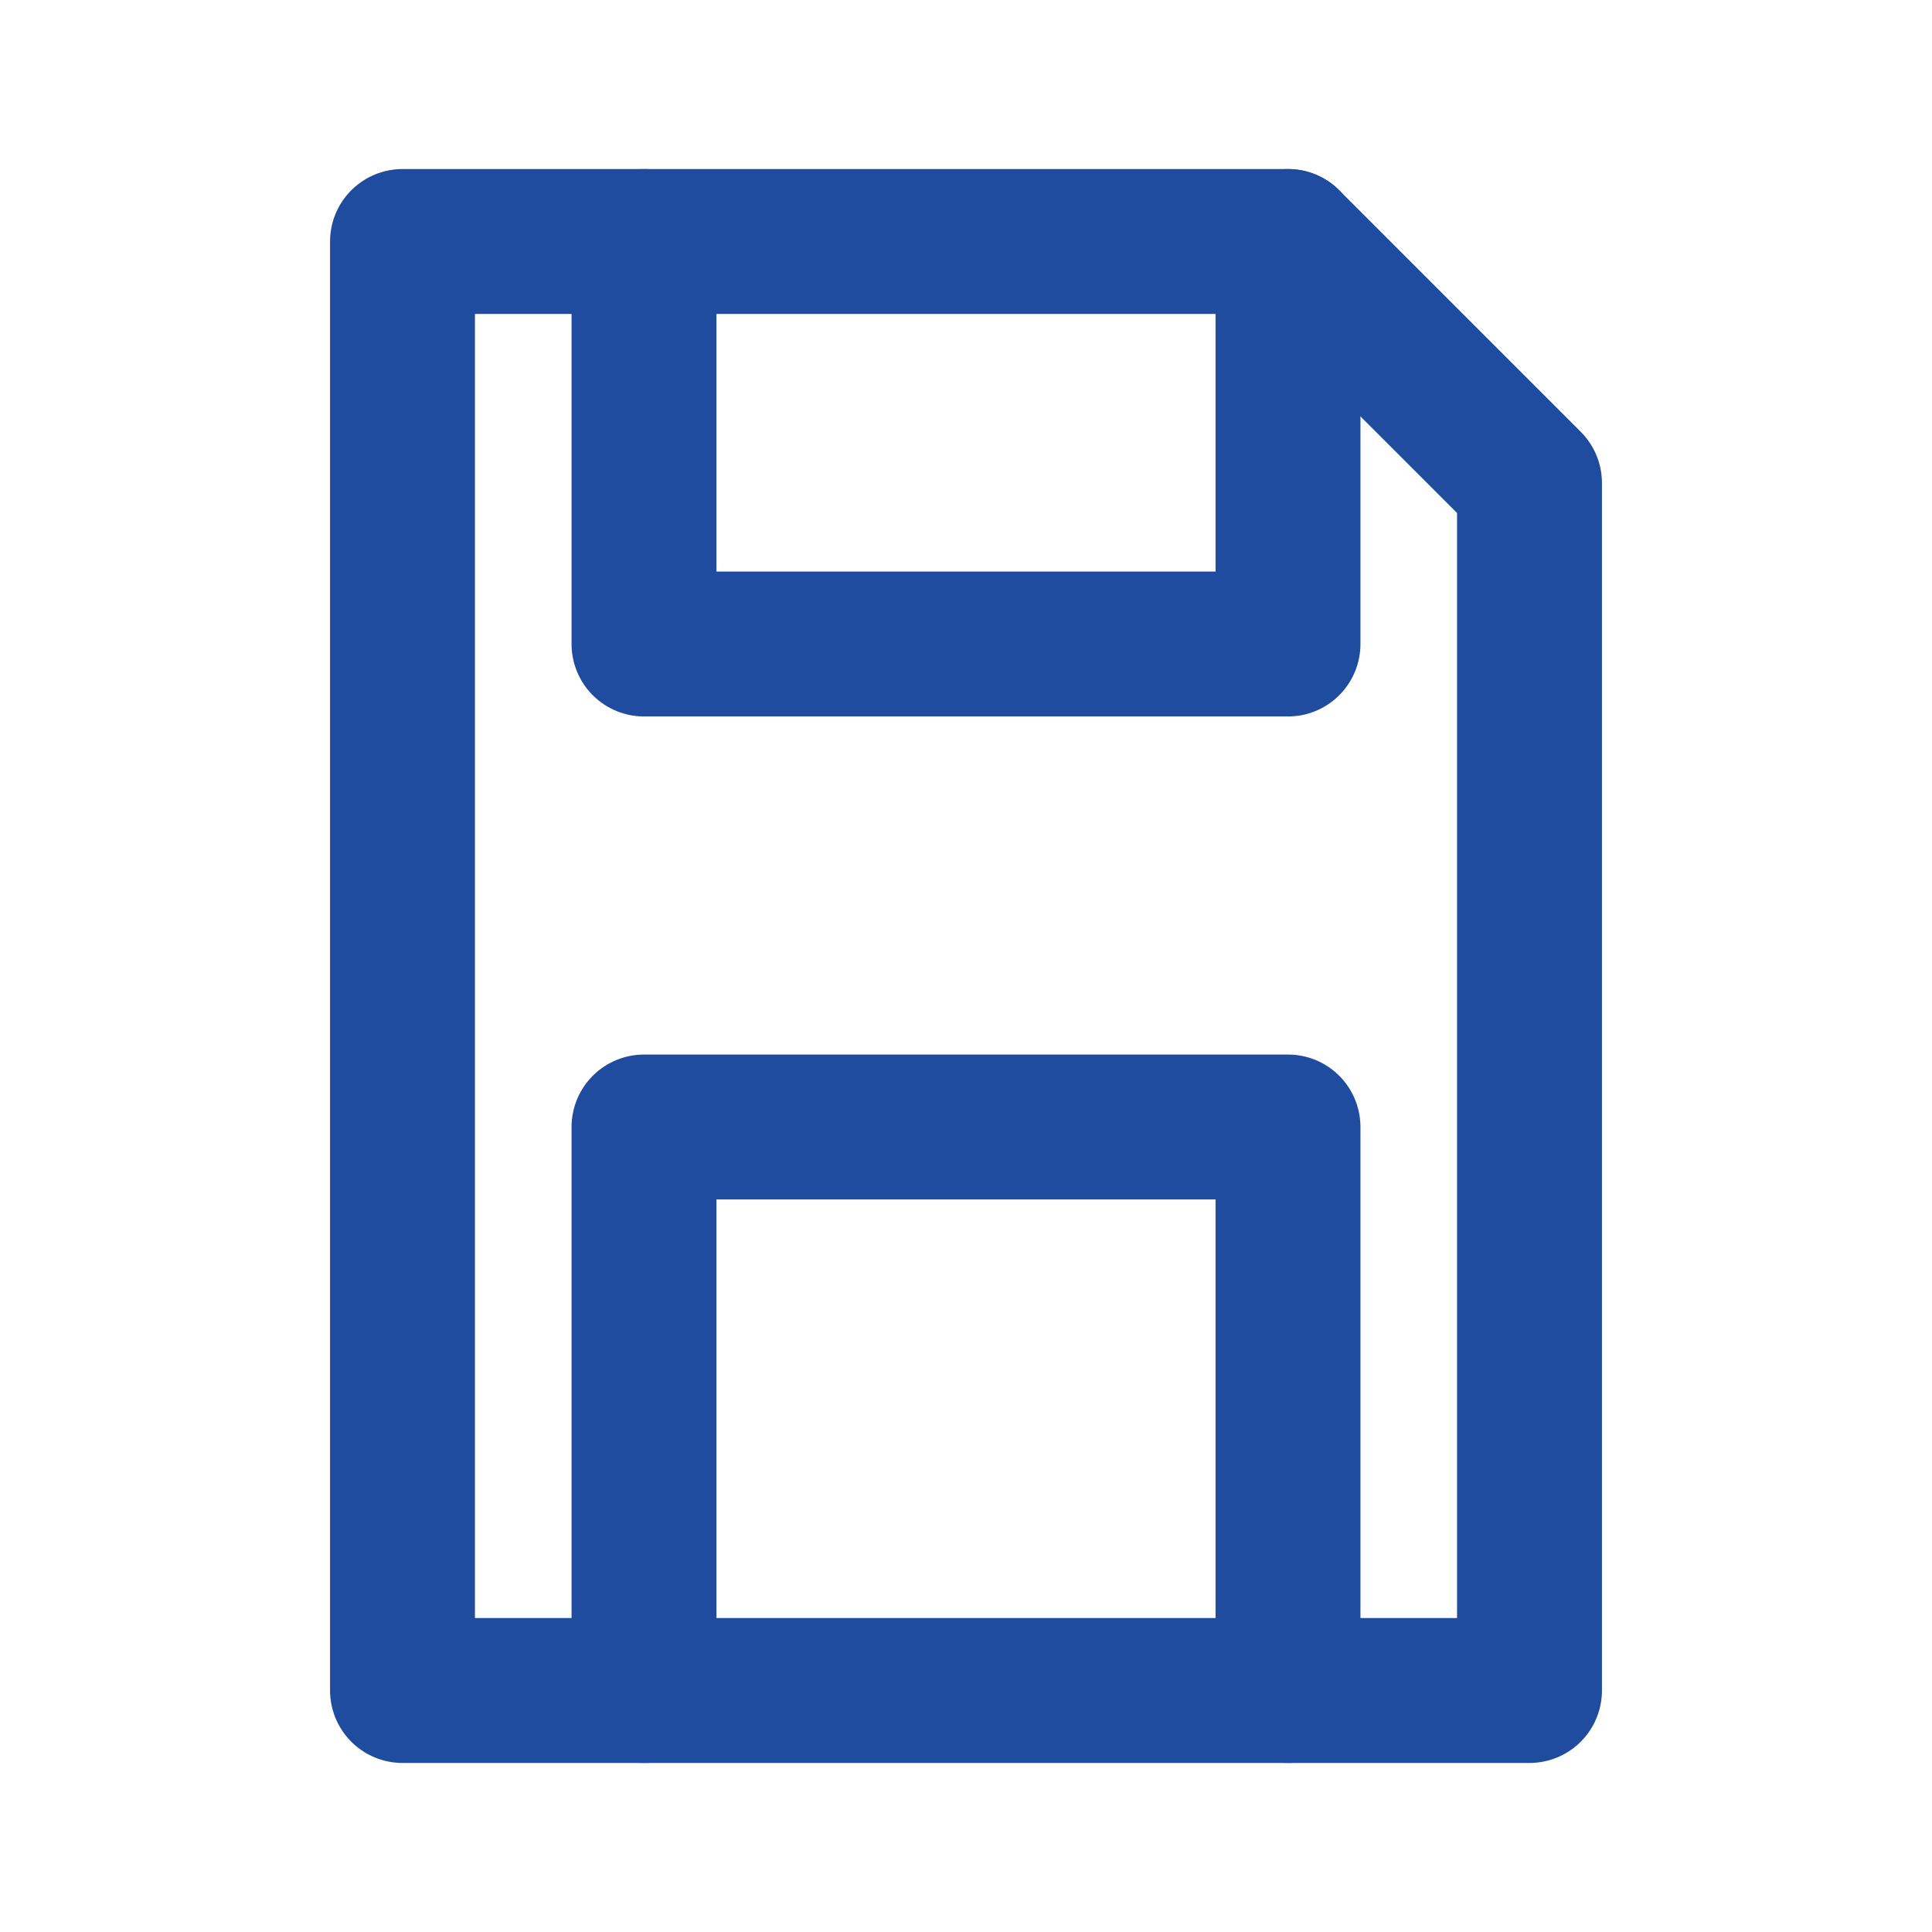
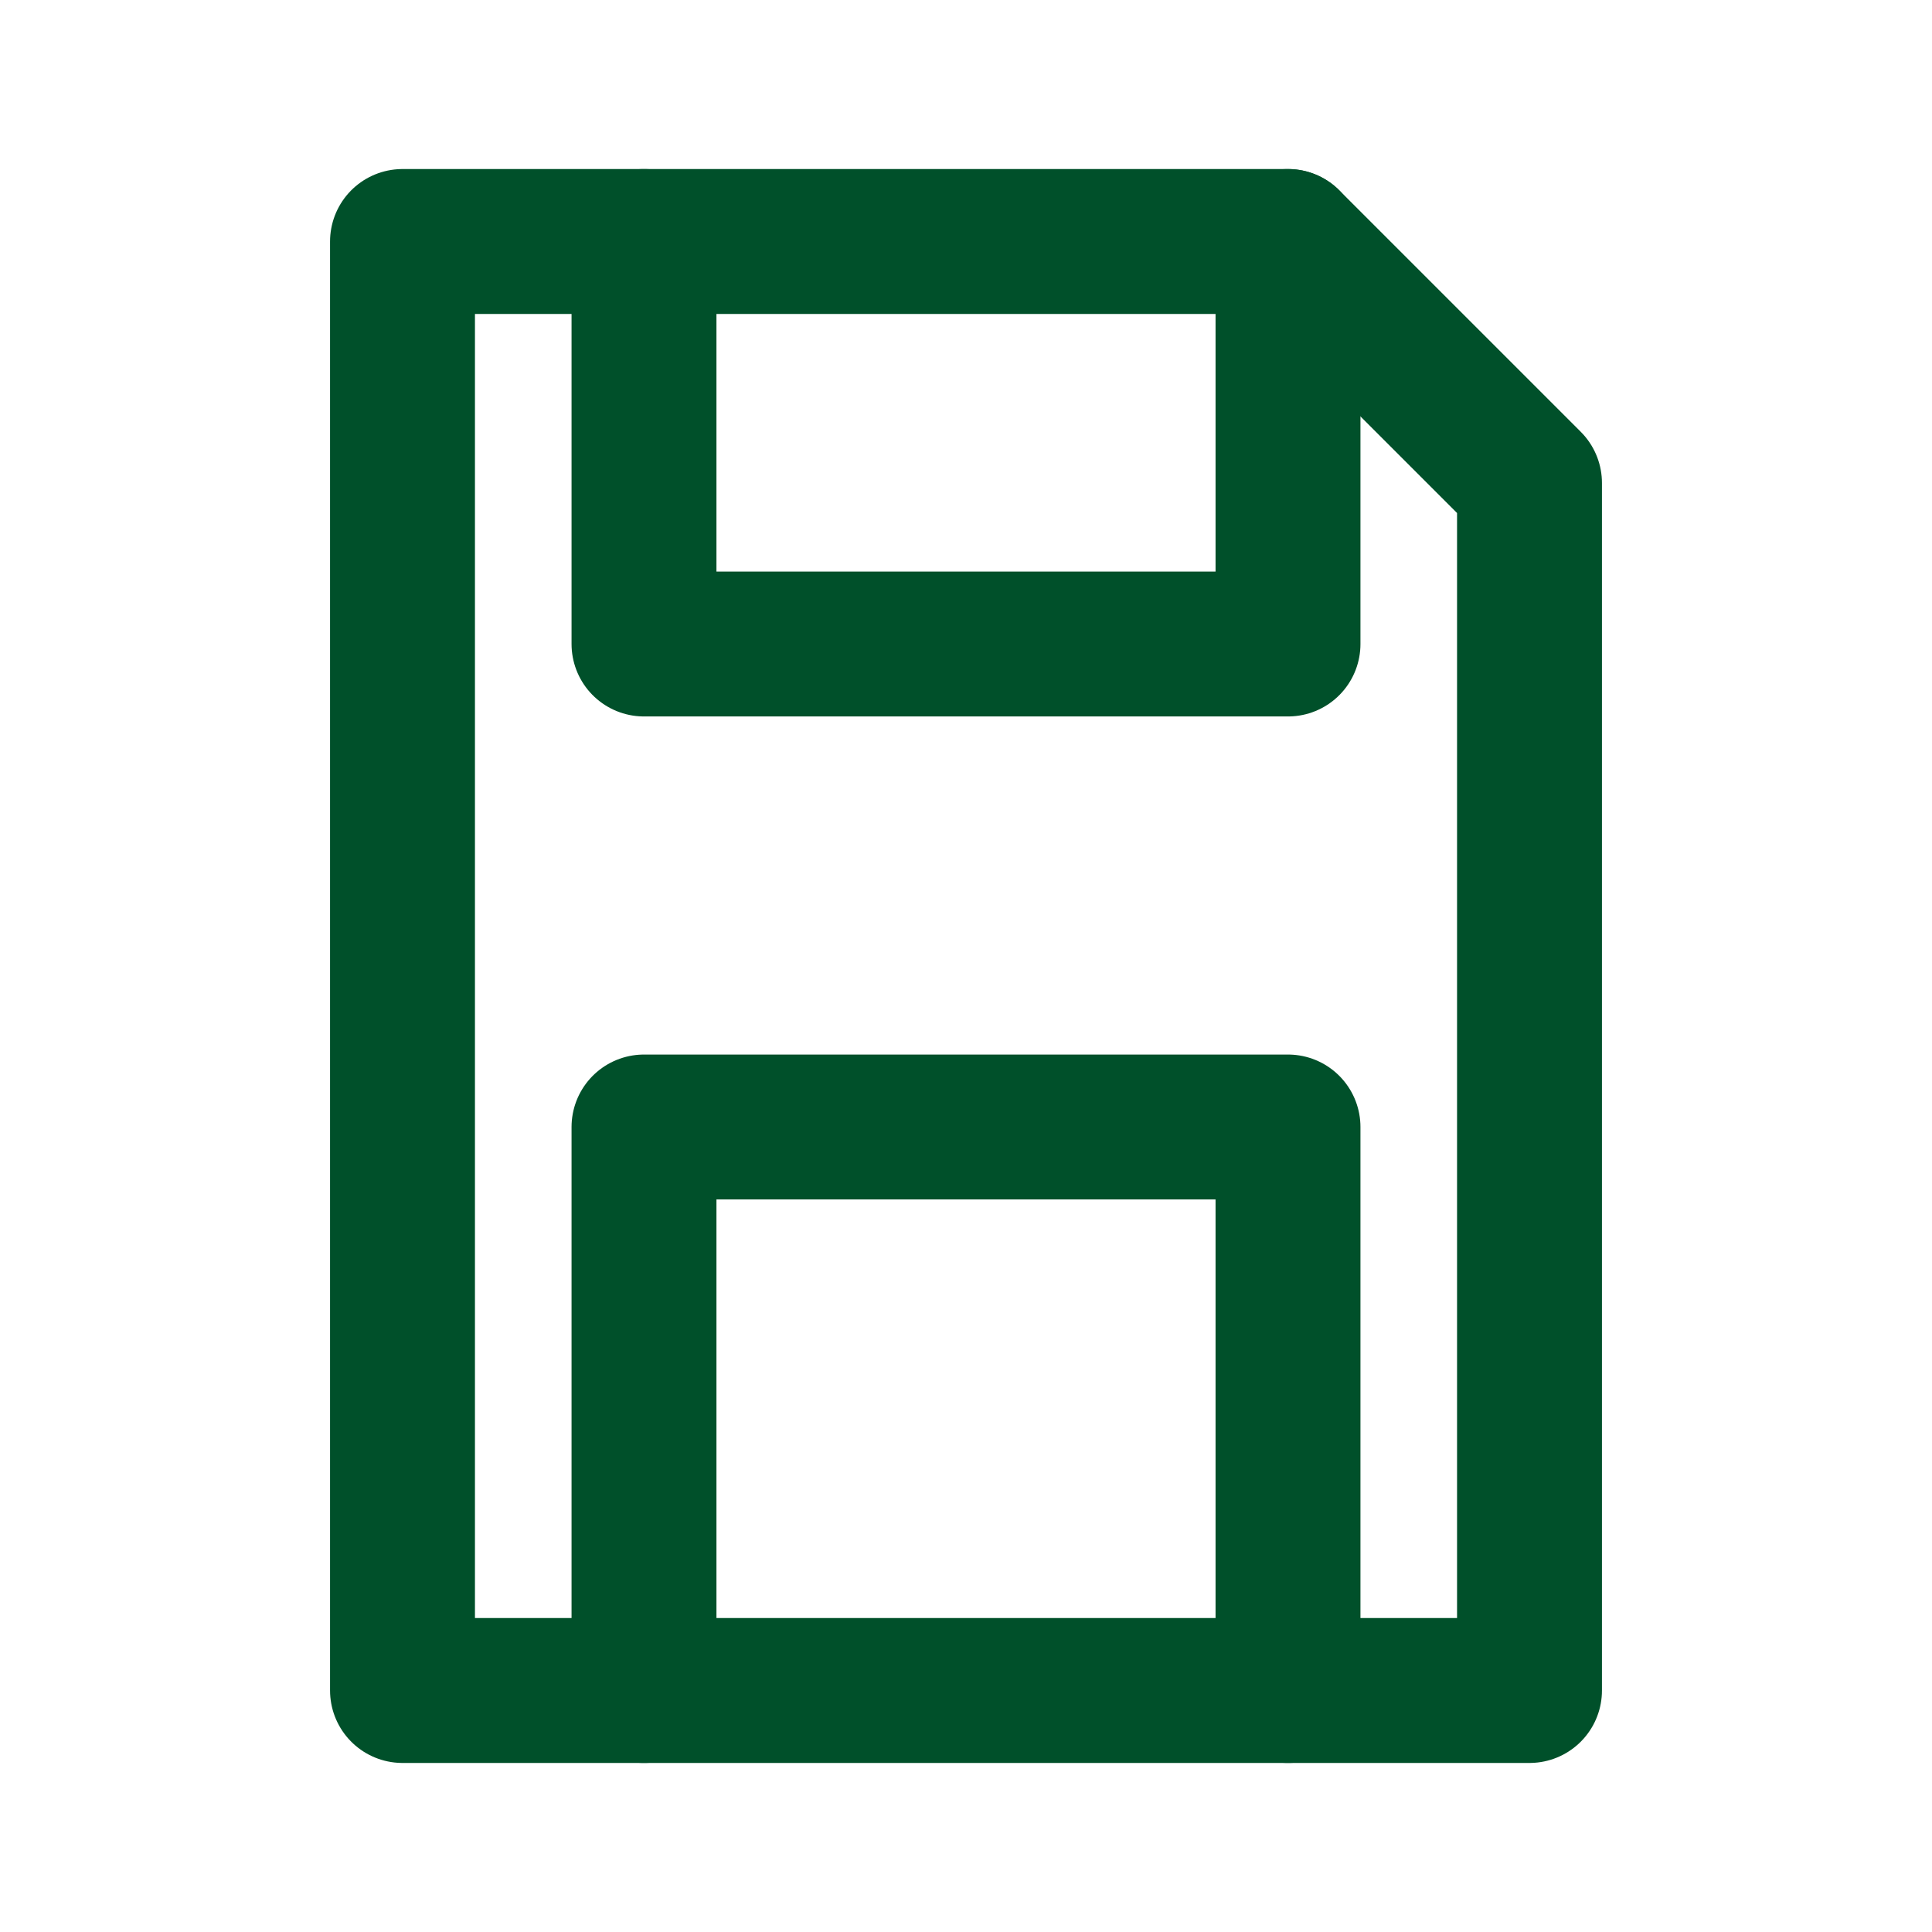
- <svg xmlns="http://www.w3.org/2000/svg" viewBox="0 0 24 24" fill="none" stroke="#1F4C9E" stroke-width="1.8" stroke-linecap="round" stroke-linejoin="round">
+ <svg xmlns="http://www.w3.org/2000/svg" viewBox="0 0 24 24" fill="none" stroke="#00502A" stroke-width="1.8" stroke-linecap="round" stroke-linejoin="round">
  <path d="M5 3h11l3 3v15H5z" />
  <path d="M8 3v5h8V3M8 21v-7h8v7" />
</svg>
